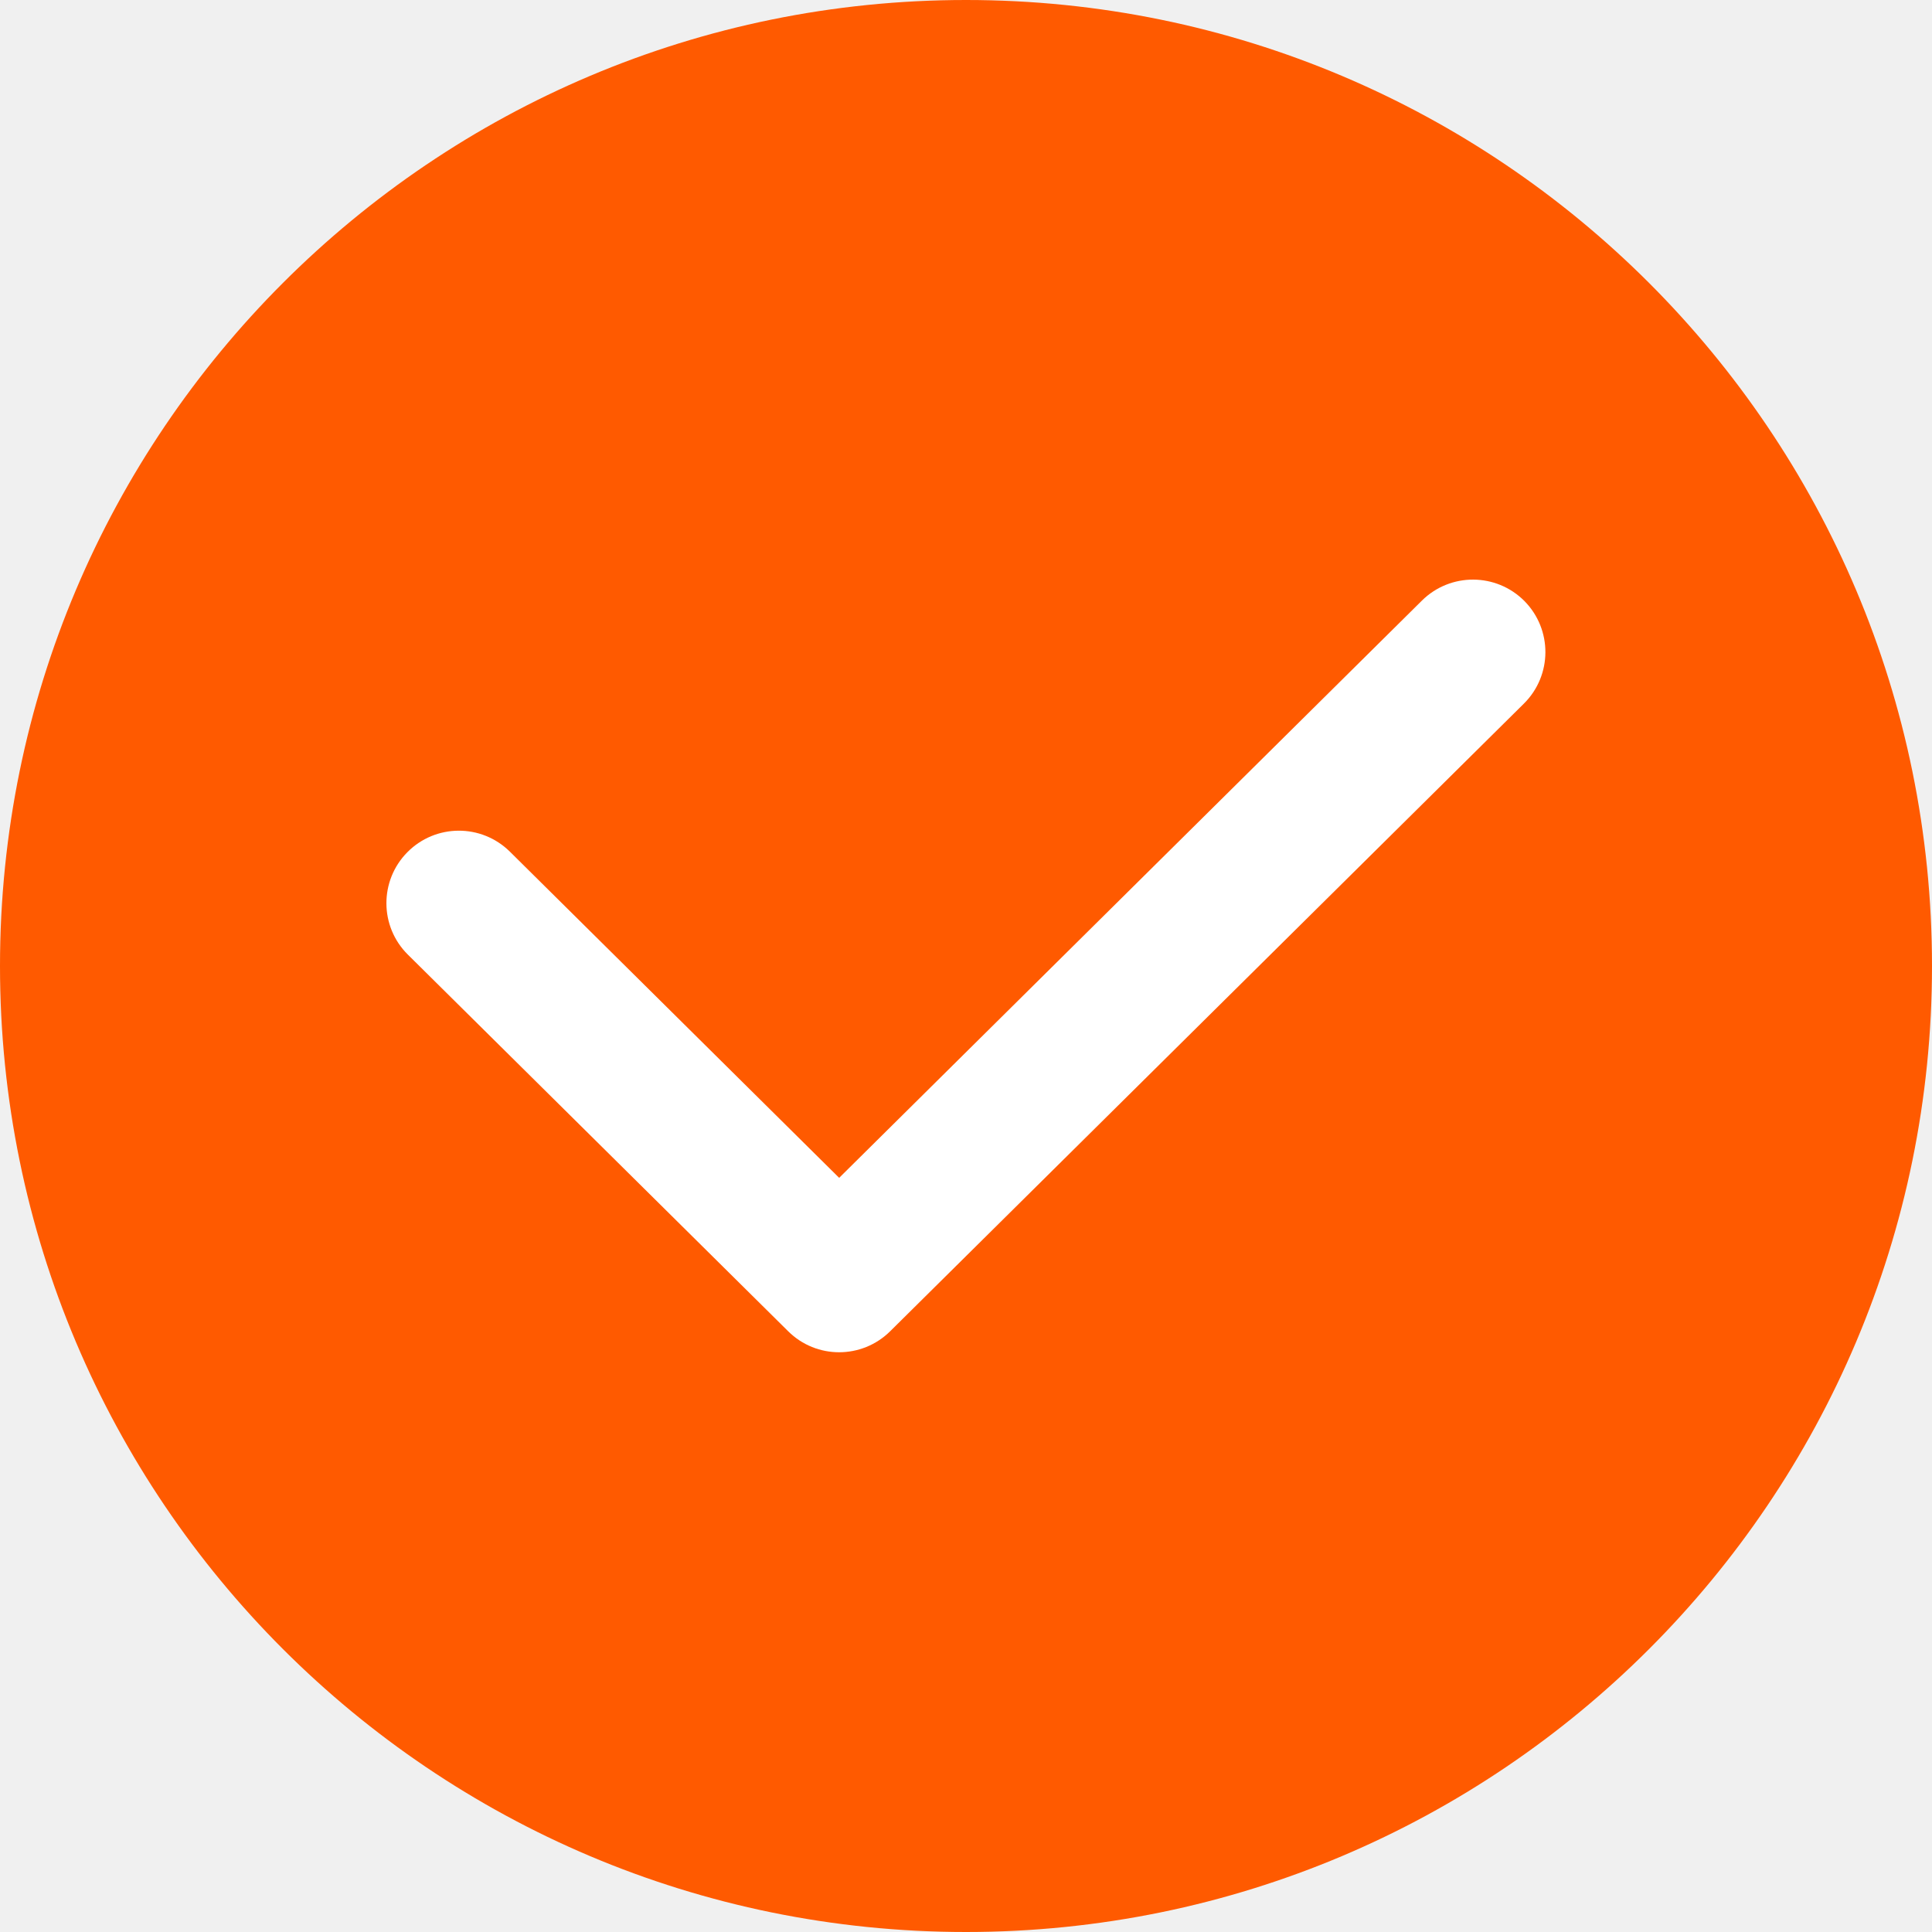
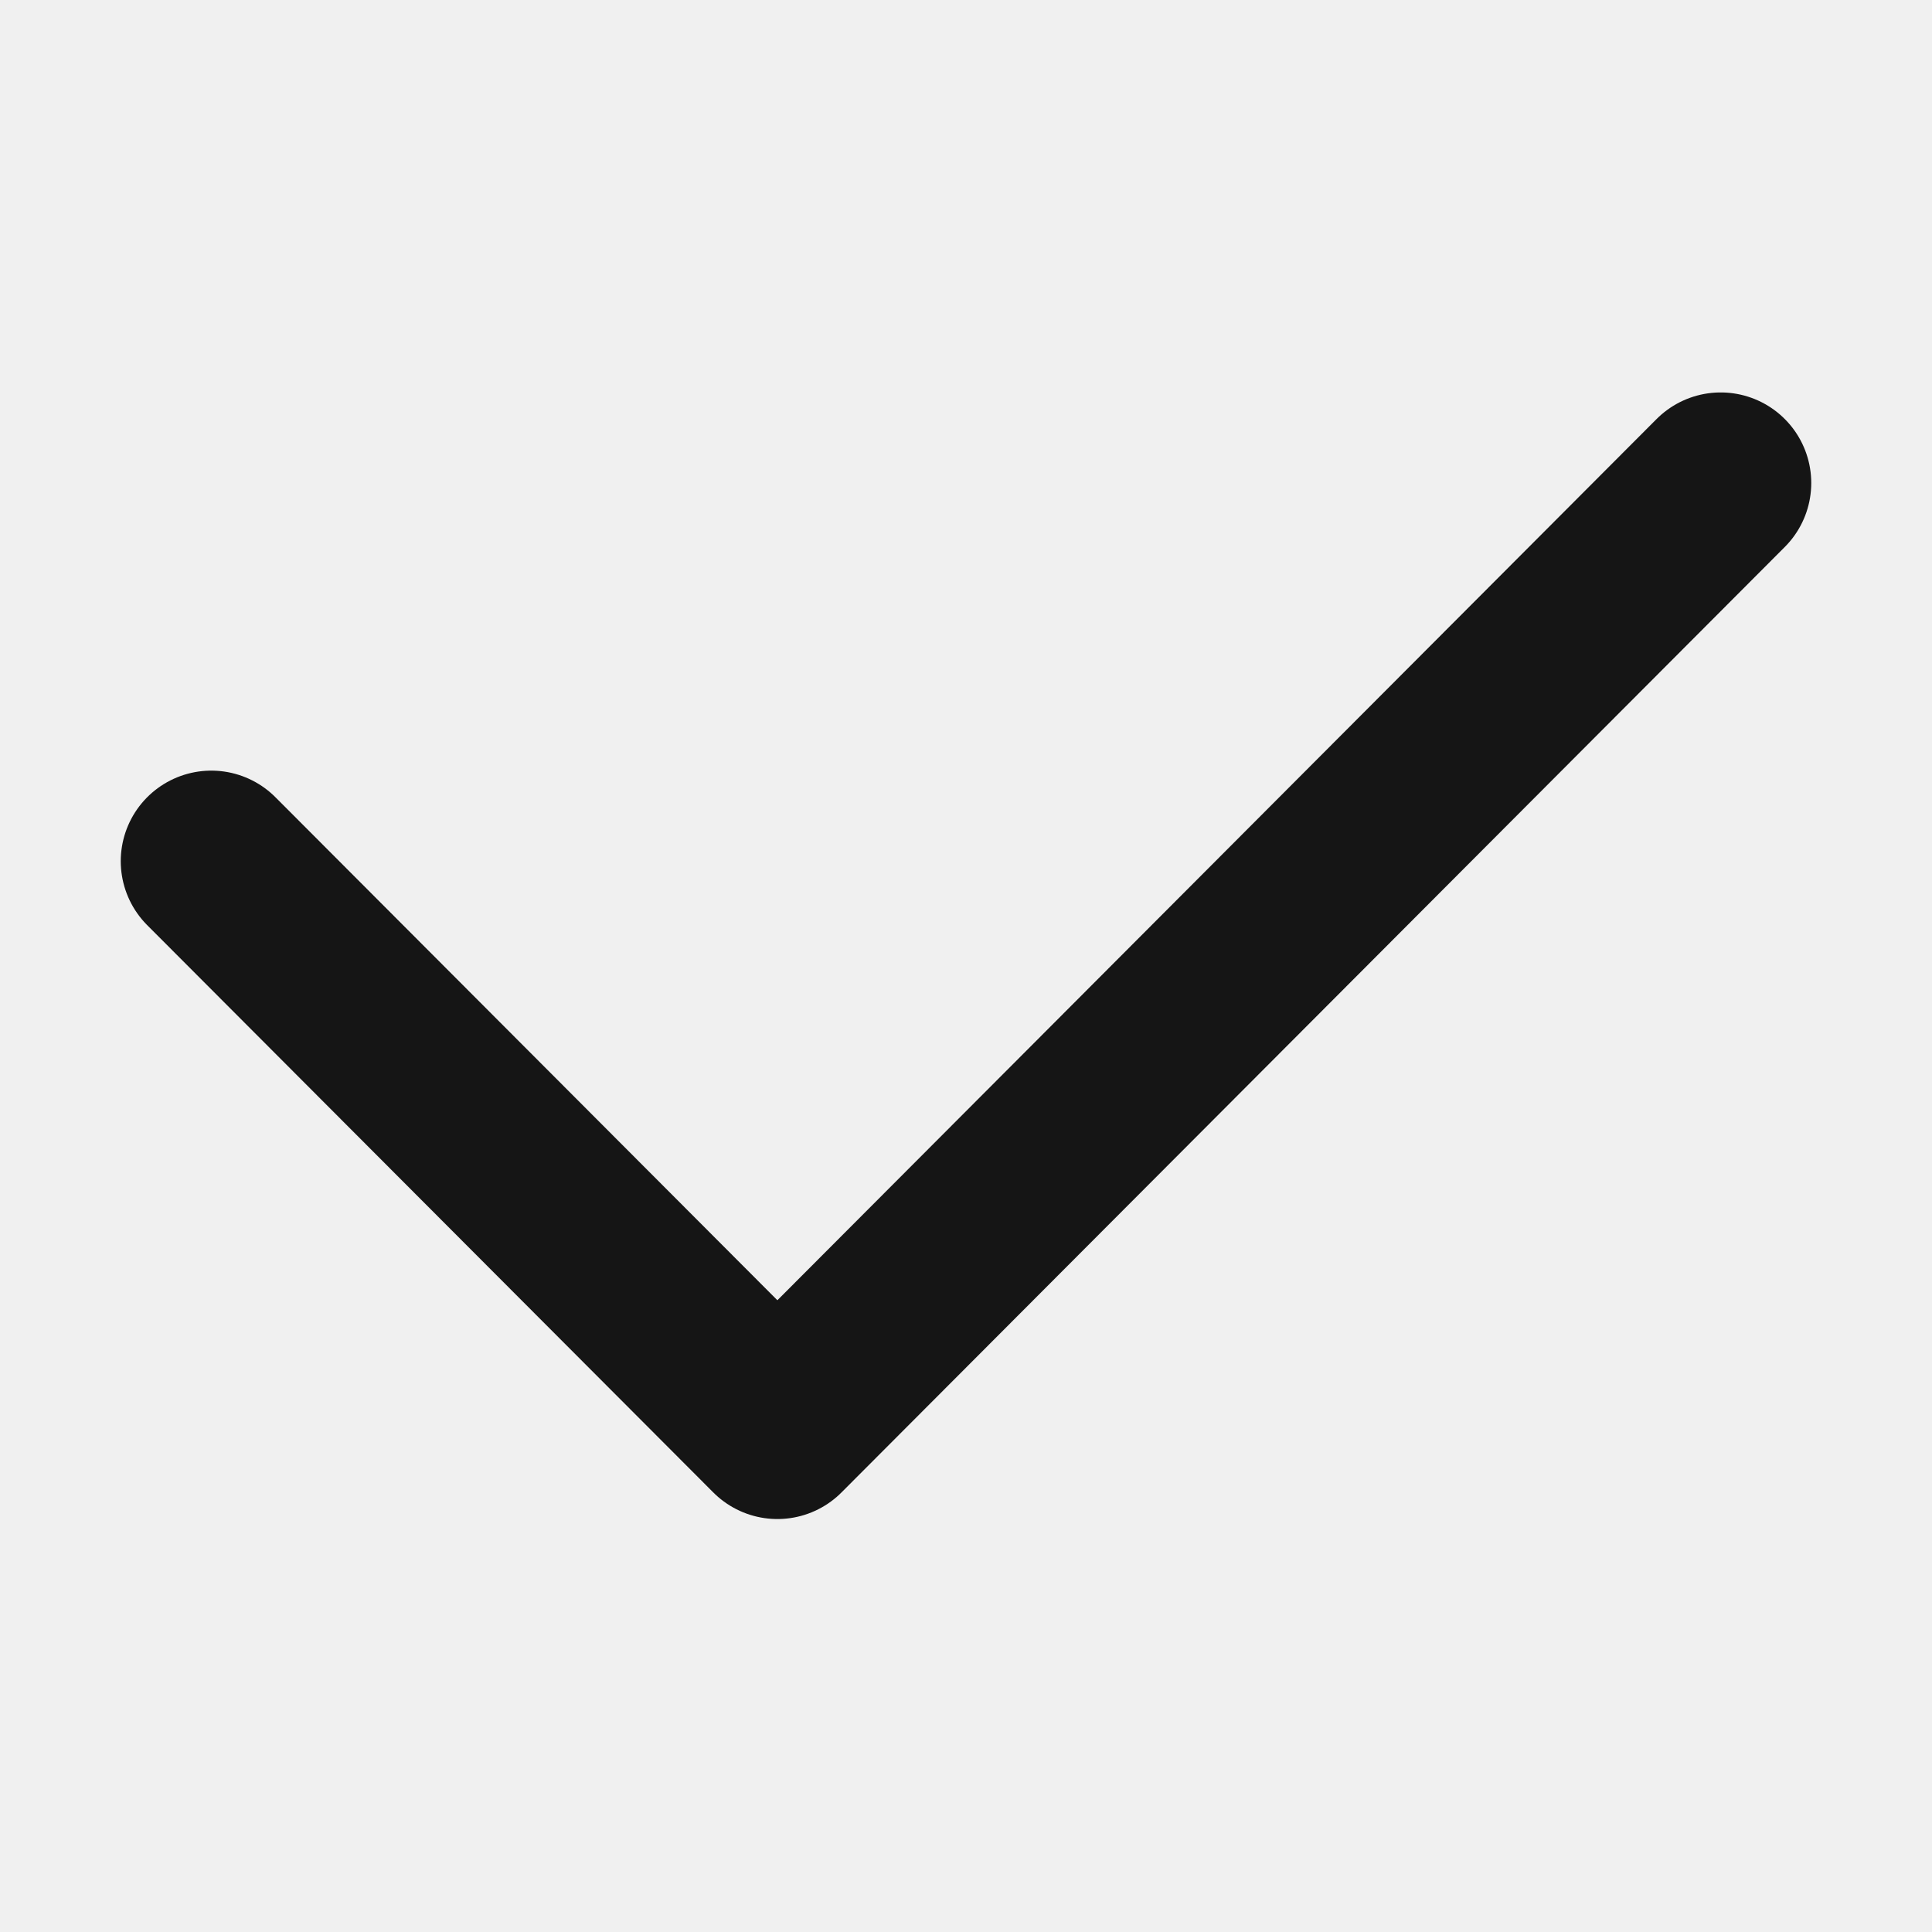
- <svg xmlns="http://www.w3.org/2000/svg" width="20" height="20" viewBox="0 0 20 20" fill="none">
-   <circle cx="10" cy="10" r="10" fill="#FF5A00" />
-   <path fill-rule="evenodd" clip-rule="evenodd" d="M15.781 6.222C16.072 6.517 16.07 6.991 15.776 7.283L9.215 13.781C8.922 14.071 8.451 14.071 8.159 13.781L4.222 9.882C3.928 9.591 3.926 9.116 4.217 8.822C4.509 8.527 4.983 8.525 5.278 8.816L8.687 12.193L14.72 6.217C15.014 5.926 15.489 5.928 15.781 6.222Z" fill="white" />
+ <svg xmlns="http://www.w3.org/2000/svg" width="16" height="16" viewBox="0 0 16 16" fill="none">
+   <path d="M1.75 7.132L6.438 11.83L14.25 4" stroke="#151515" stroke-width="1.5" stroke-linecap="round" stroke-linejoin="round" />
</svg>
